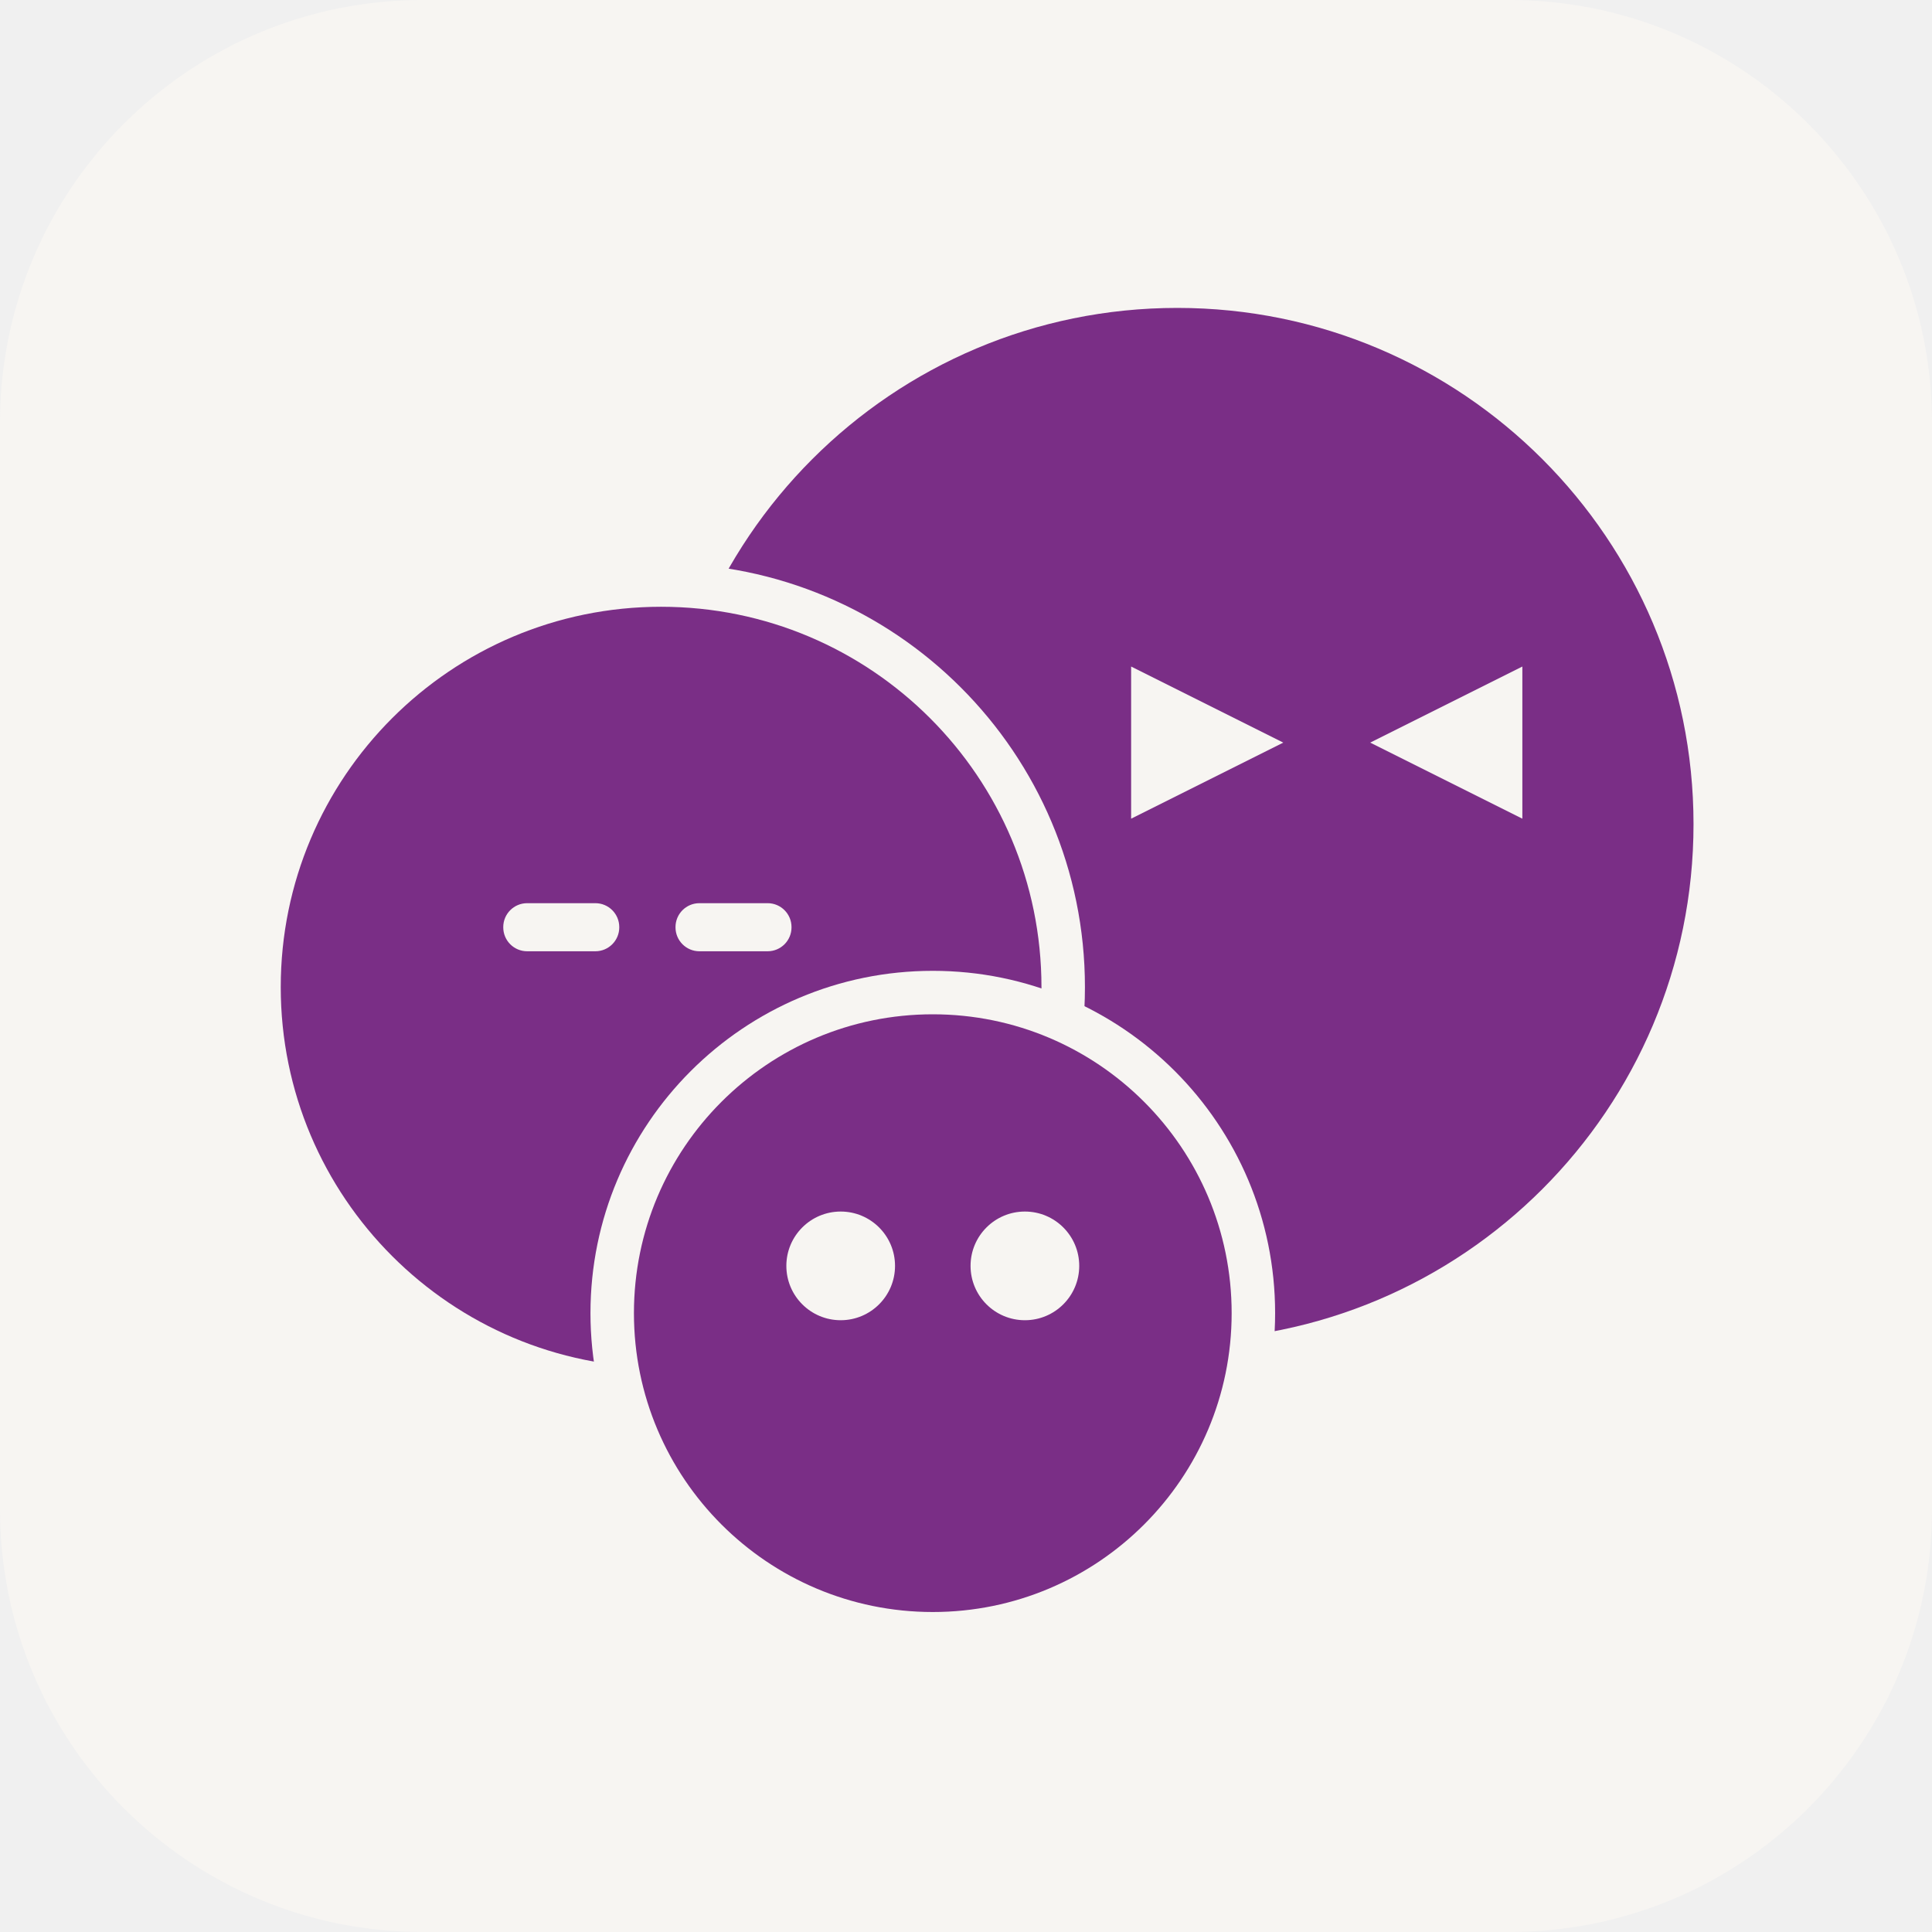
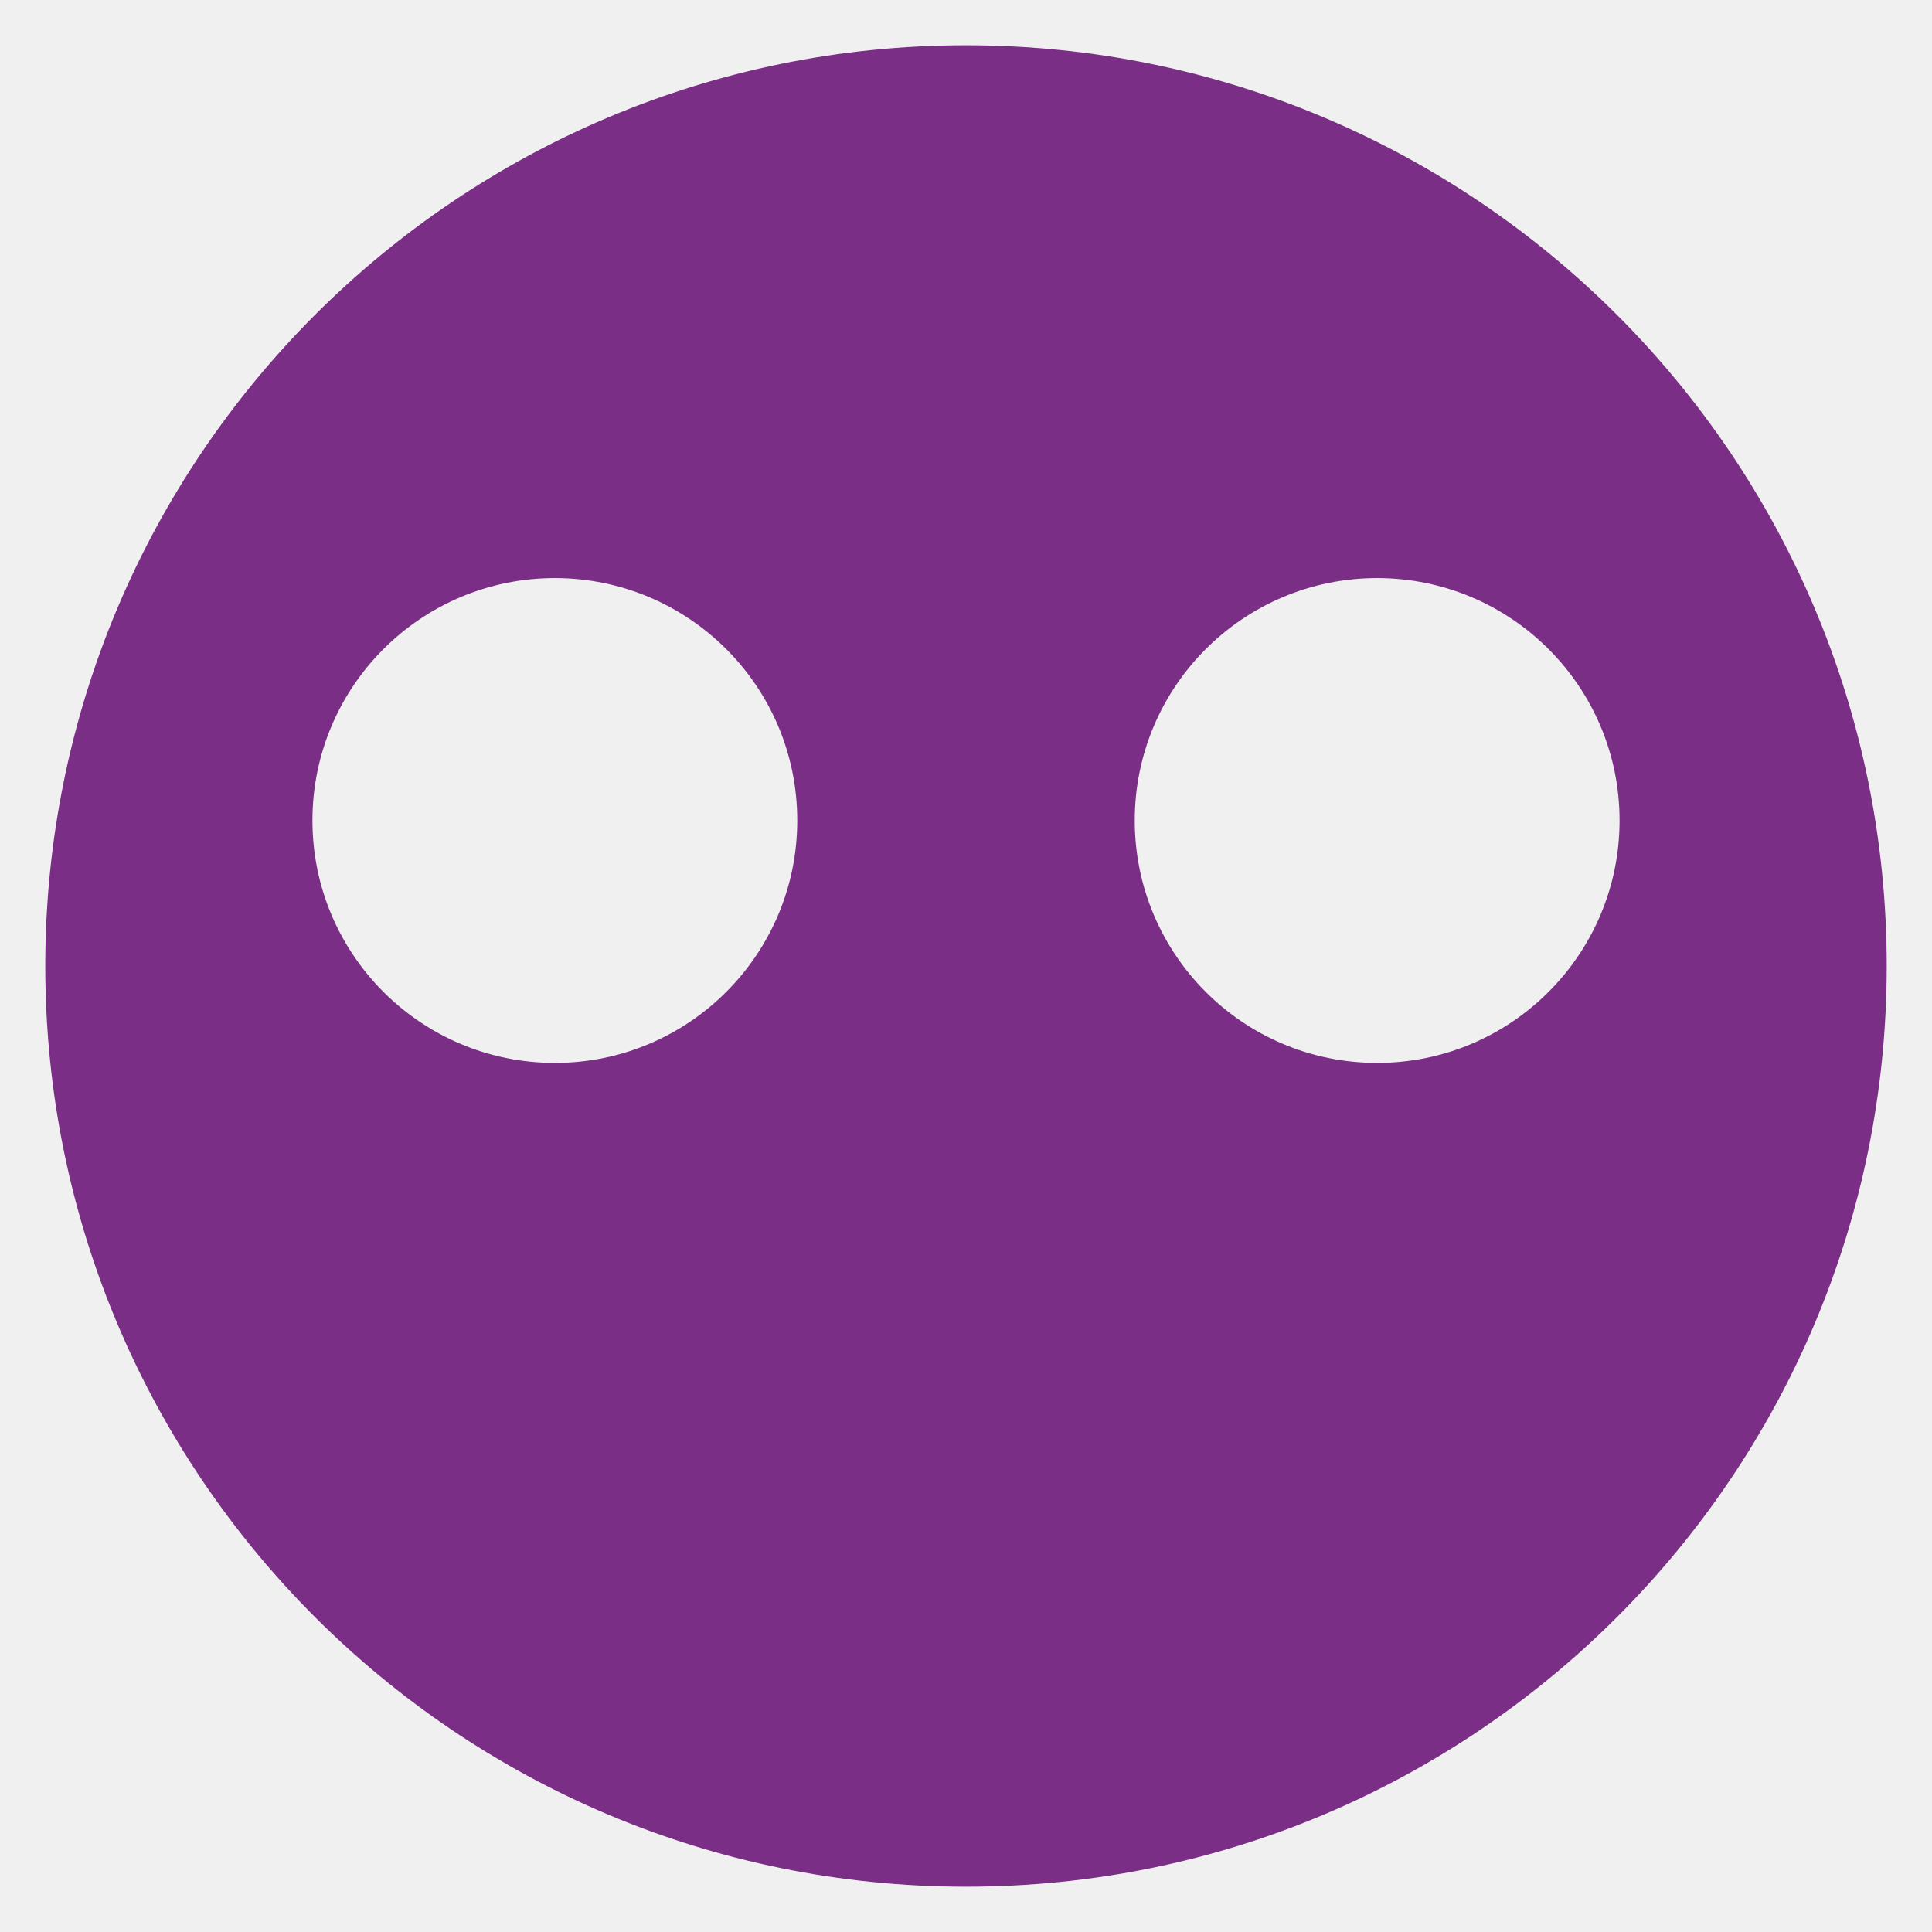
<svg xmlns="http://www.w3.org/2000/svg" viewBox="0 0 64 64">
-   <rect width="64" height="64" rx="14" fill="#F7F5F2" />
-   <g transform="translate(3 3) scale(0.9)">
-     <defs>
-       <mask id="fav-back">
-         <rect width="64" height="64" fill="#fff" />
-         <circle cx="21" cy="33" r="15.6" fill="#000" />
-         <circle cx="31" cy="45" r="12.6" fill="#000" />
-         <path d="M38.30 21.20L43.90 24.00L38.30 26.80Z" fill="#000" />
-         <path d="M52.70 21.20L47.10 24.00L52.70 26.80Z" fill="#000" />
-       </mask>
-       <mask id="fav-left">
-         <rect width="64" height="64" fill="#fff" />
-         <circle cx="31" cy="45" r="12.6" fill="#000" />
-         <rect x="15.19" y="29.91" width="4.27" height="1.77" rx="0.88" fill="#000" />
-         <rect x="21.53" y="29.91" width="4.27" height="1.77" rx="0.88" fill="#000" />
-       </mask>
-       <mask id="fav-front">
-         <rect width="64" height="64" fill="#fff" />
-         <circle cx="27.61" cy="43.26" r="2.00" fill="#000" />
-         <circle cx="34.39" cy="43.26" r="2.00" fill="#000" />
-       </mask>
-     </defs>
-     <circle cx="40" cy="27" r="19" fill="#7A2E86" mask="url(#fav-back)" />
-     <circle cx="21" cy="33" r="14" fill="#7A2E86" mask="url(#fav-left)" />
-     <circle cx="31" cy="45" r="11" fill="#7A2E86" mask="url(#fav-front)" />
-   </g>
+   <defs>
+     <mask id="fav-front">
+       <rect width="64" height="64" fill="#fff" />
+       <circle cx="18.38" cy="27.18" r="8.03" fill="#000" />
+       <circle cx="45.62" cy="27.18" r="8.03" fill="#000" />
+     </mask>
+   </defs>
+   <circle cx="32.0" cy="32.0" r="30.5" fill="#7A2E86" mask="url(#fav-front)" />
</svg>
